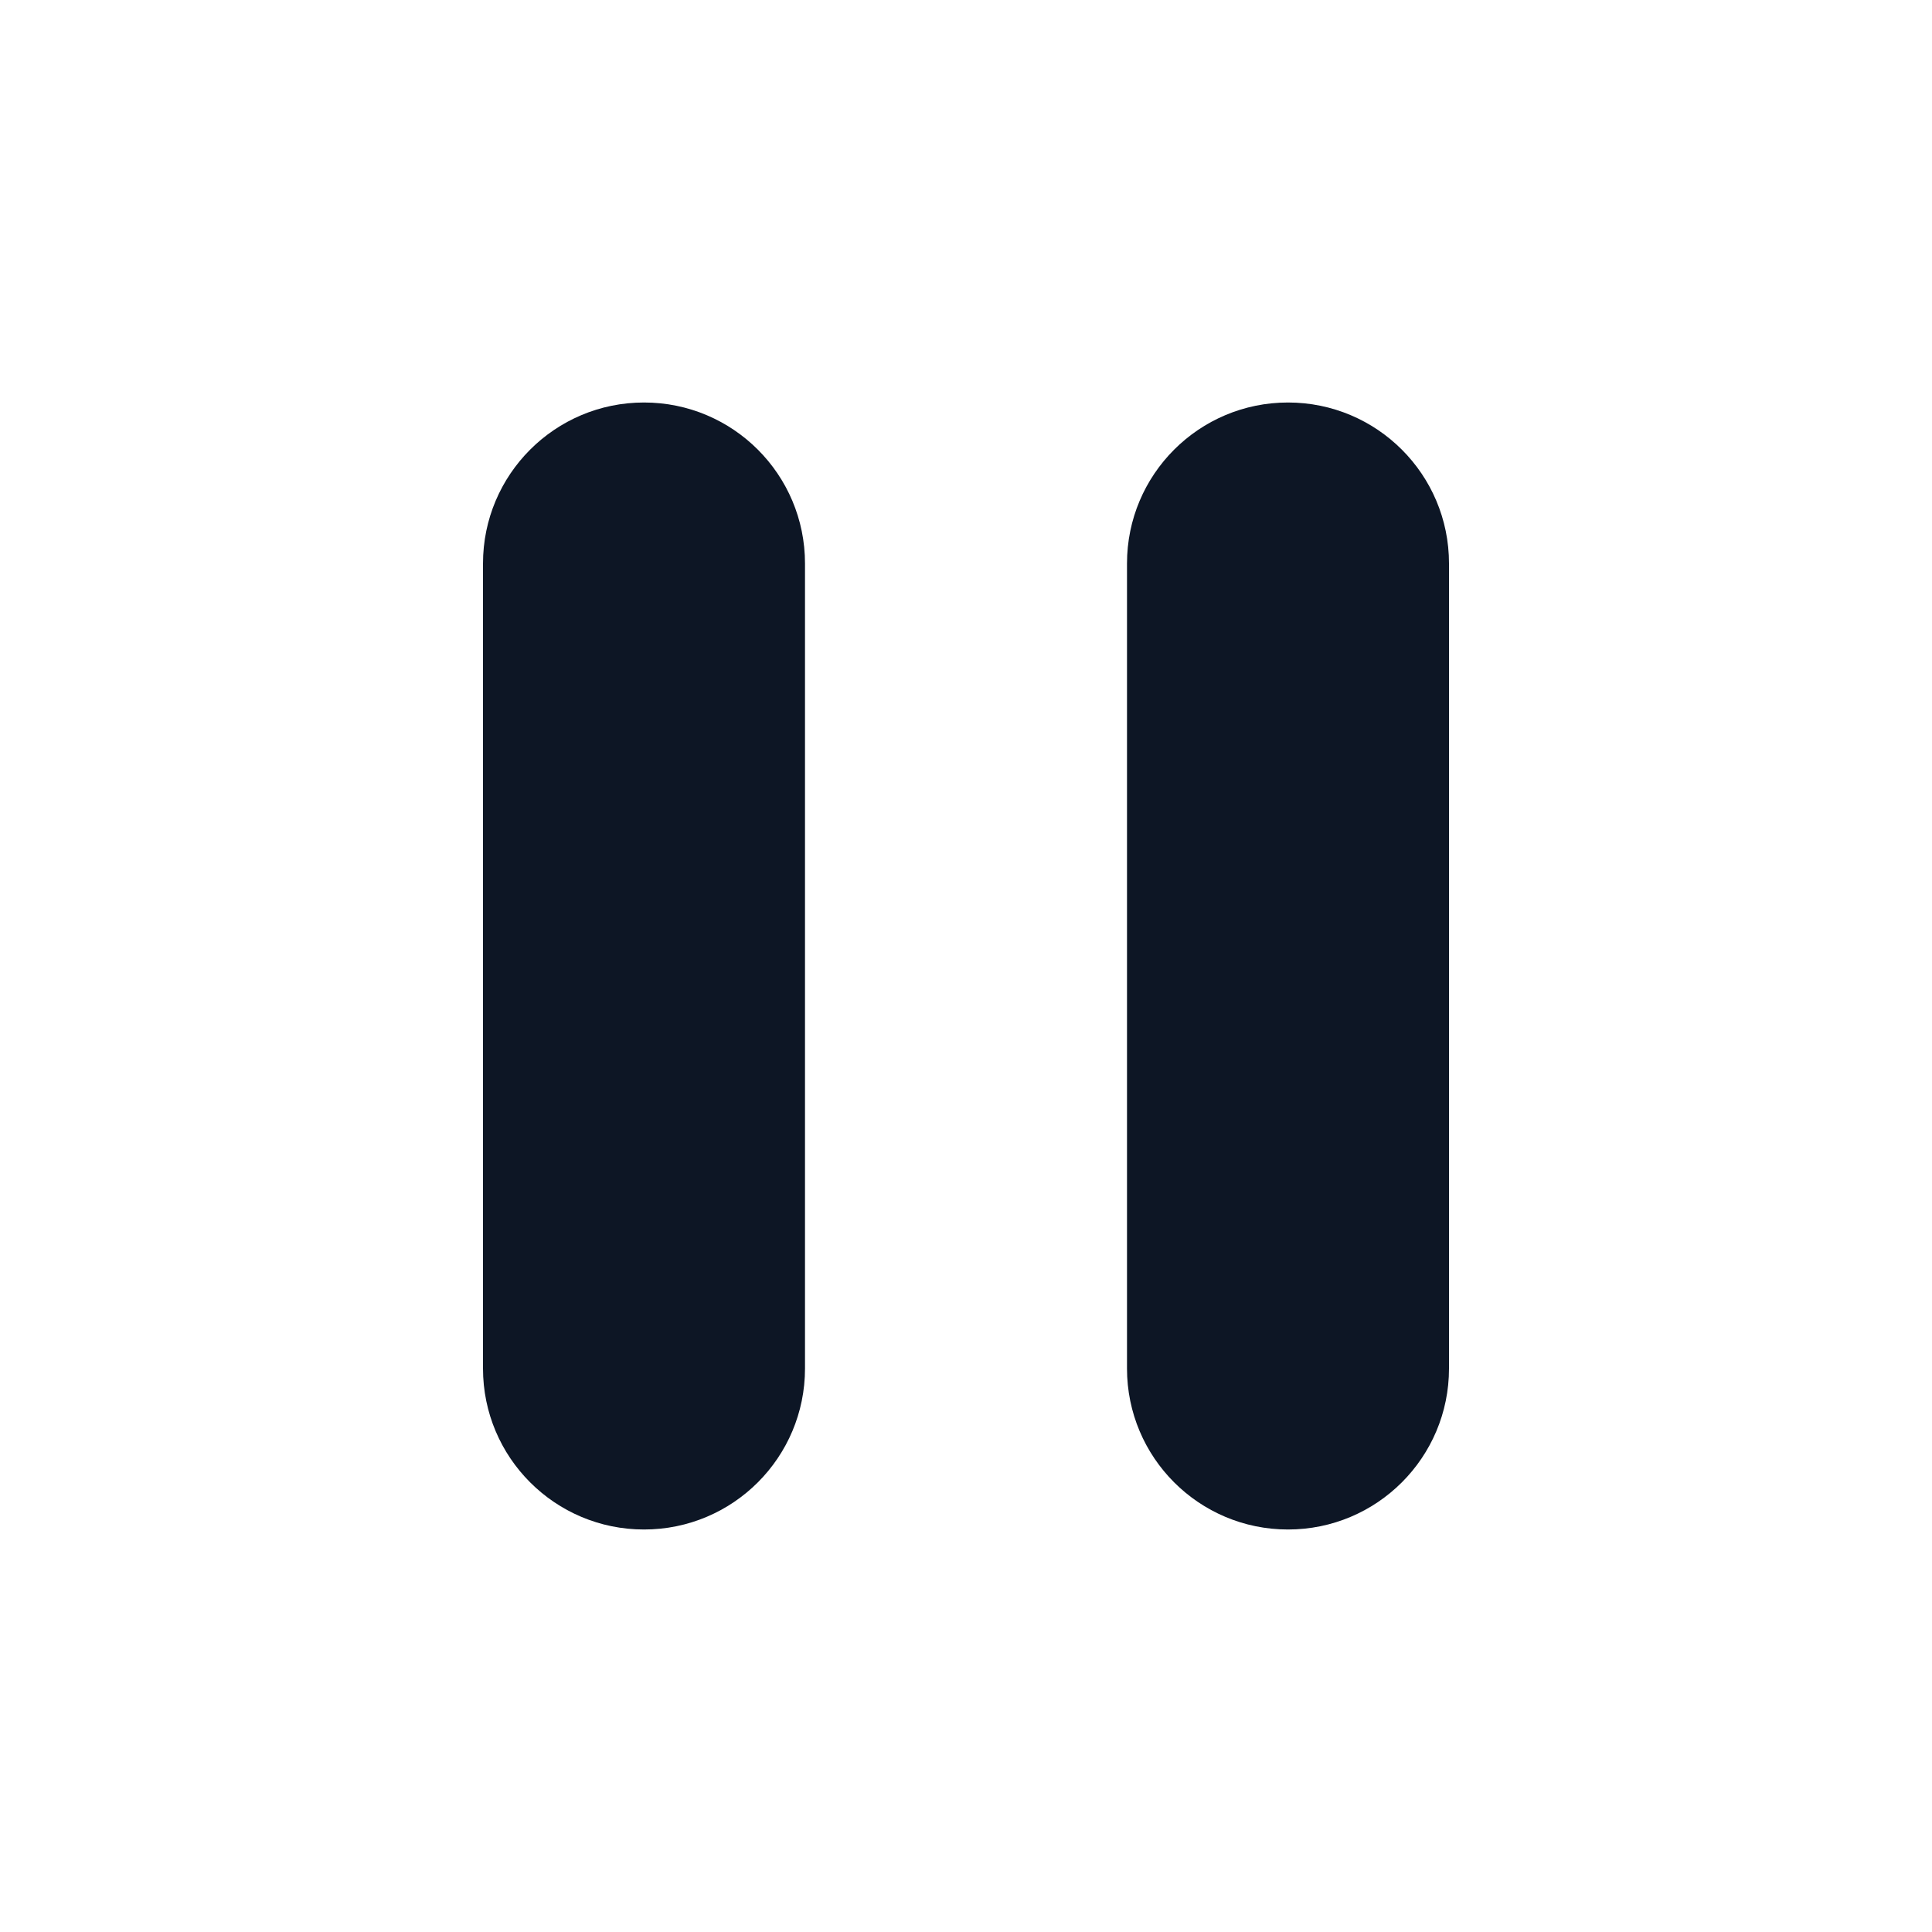
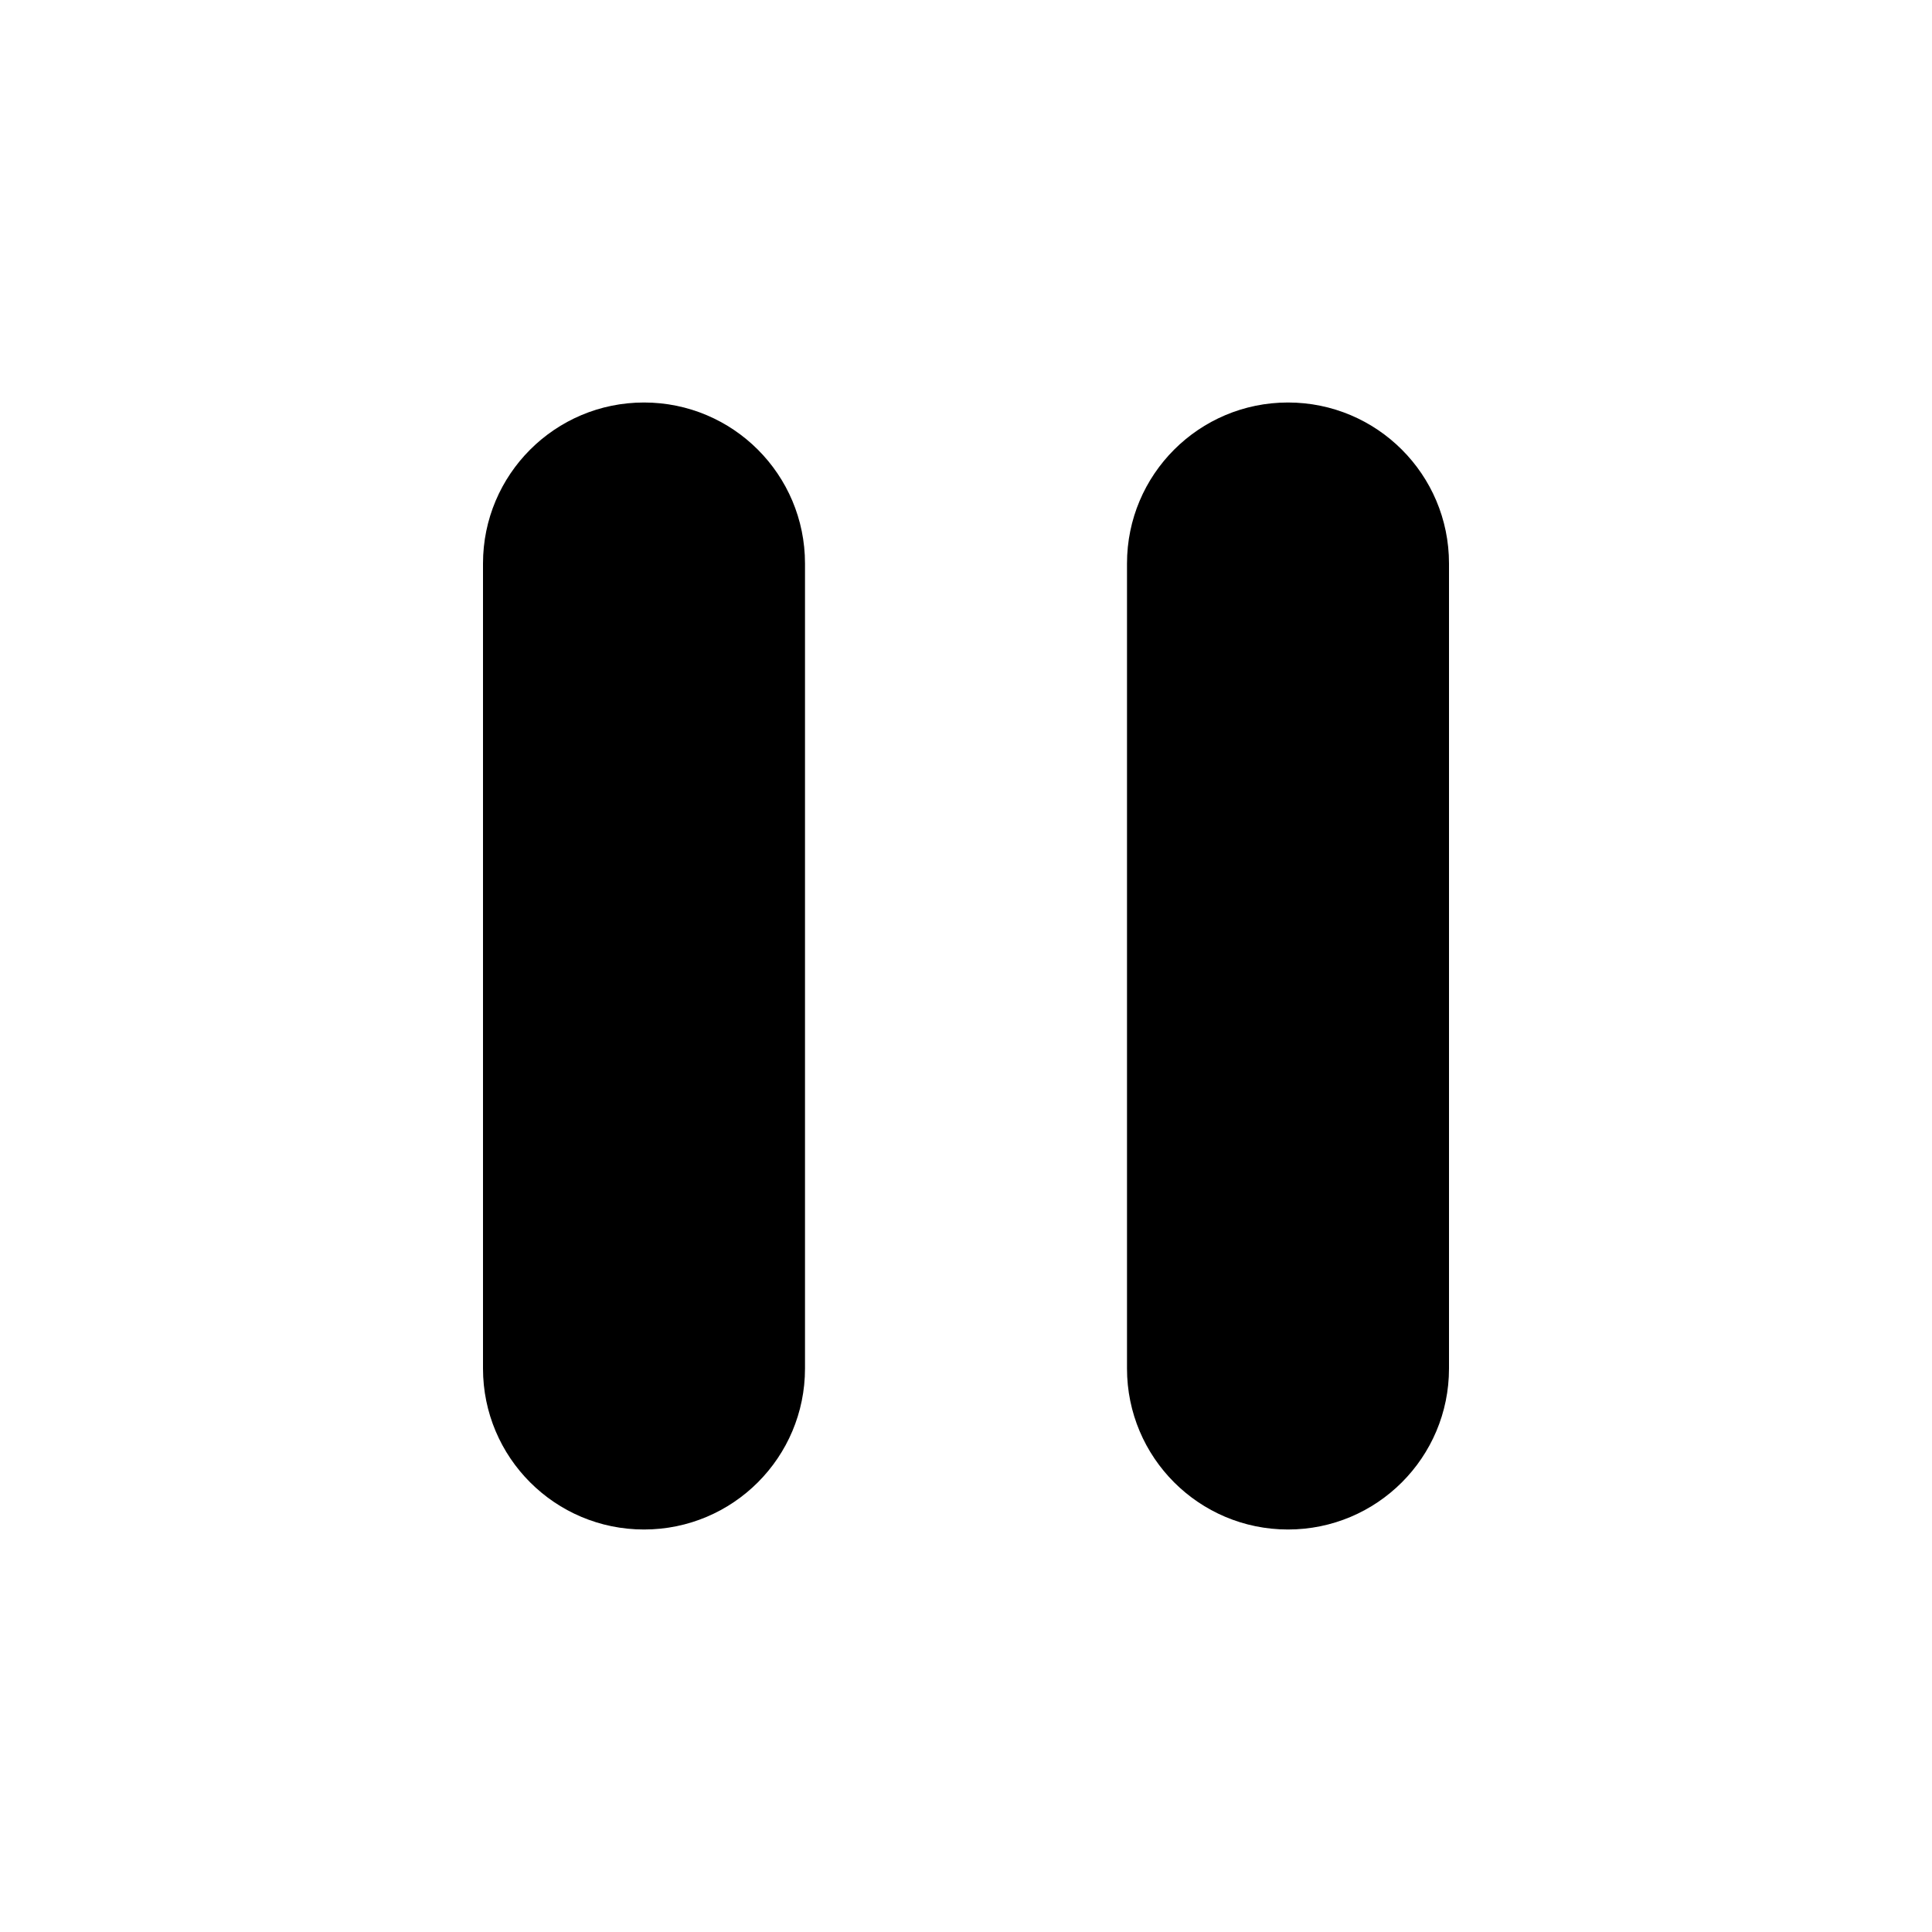
<svg xmlns="http://www.w3.org/2000/svg" width="24" height="24" viewBox="0 0 24 24" fill="none">
-   <path fill-rule="evenodd" clip-rule="evenodd" d="M6 7V17C6 18.105 6.895 19 8 19C9.105 19 10 18.105 10 17V7C10 5.895 9.105 5 8 5C6.895 5 6 5.895 6 7ZM14 7V17C14 18.105 14.895 19 16 19C17.105 19 18 18.105 18 17V7C18 5.895 17.105 5 16 5C14.895 5 14 5.895 14 7Z" fill="#0D1625" />
+   <path d="M6 17V7C6 5.895 6.895 5 8 5C9.105 5 10 5.895 10 7V17C10 18.105 9.105 19 8 19C6.895 19 6 18.105 6 17Z" fill="black" />
+   <path d="M14 17V7C14 5.895 14.895 5 16 5C17.105 5 18 5.895 18 7V17C18 18.105 17.105 19 16 19C14.895 19 14 18.105 14 17Z" fill="black" />
</svg>
